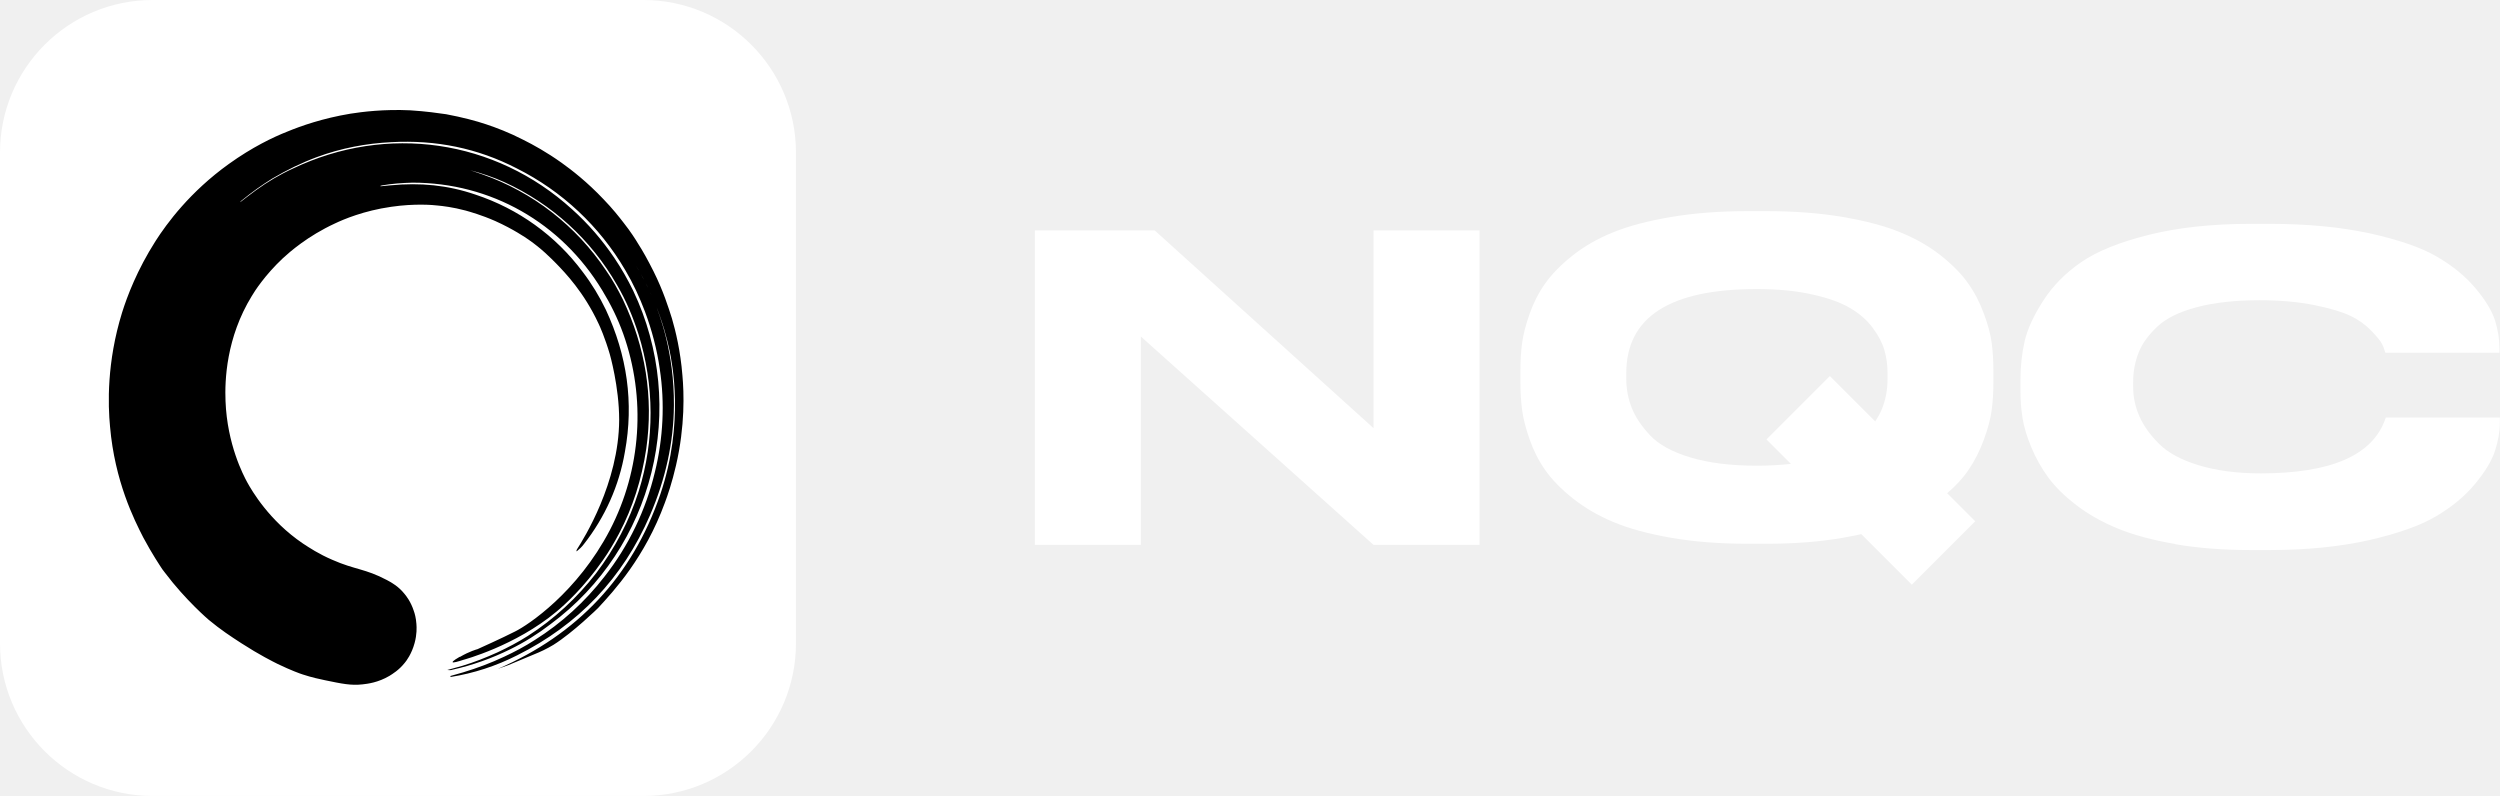
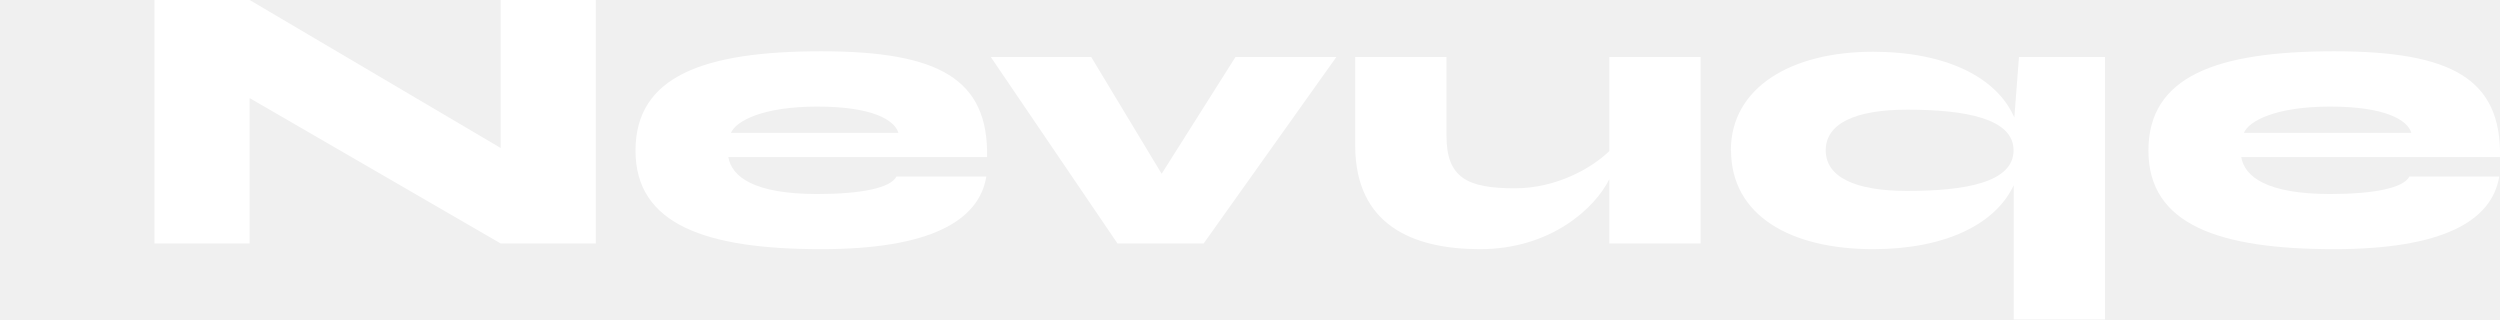
- <svg xmlns="http://www.w3.org/2000/svg" id="artwork" viewBox="0 0 179.03 57">
+ <svg xmlns="http://www.w3.org/2000/svg" id="artwork" viewBox="-10 0 161.84 20.68">
  <defs>
    <style>
      .cls-1 {
        fill: #fff;
      }
    </style>
  </defs>
-   <rect class="cls-1" width="57" height="57" rx="10.93" ry="10.93" />
-   <path d="m32.96,47.03c.65-.38,1.21-.54,1.23-.54,1.49-.67,2.62-1.22,2.7-1.27.93-.46,4.46-2.8,6.79-7.27,2.25-4.34,2.59-9.45.95-14.05-.39-1.09-.91-2.14-1.51-3.12-2.94-4.85-7.98-7.7-13.58-7.7-.73.02-1.47.07-2.2.2-.02.02-.07.02-.09.02v.04c.24-.02.48-.04.73-.07,2.12-.2,4.07-.02,6.08.67,3.05,1.01,5.73,2.93,7.66,5.52.65.85,1.21,1.77,1.67,2.73,1.51,3.25,2.01,6.63,1.36,10.17-.41,2.42-1.43,4.69-2.94,6.61-.15.2-.33.37-.52.52-.02-.09.02-.13.04-.17.46-.72,2.99-4.74,3.01-9.25,0-2.38-.67-4.7-.67-4.7-.34-1.17-.72-2.02-.81-2.2-1.04-2.24-2.38-3.63-3.04-4.31-.41-.41-1.02-1.04-1.97-1.7-.2-.14-1.09-.75-2.38-1.33-1-.44-1.81-.66-2.12-.75-.93-.25-1.68-.33-1.99-.36-.33-.04-1.64-.16-3.35.09-1.96.28-3.41.9-4.02,1.19-1.97.91-3.25,2.05-3.73,2.49-1.29,1.21-2.03,2.37-2.23,2.71-1.83,2.98-1.94,6.04-1.88,7.52.12,3.12,1.28,5.31,1.55,5.81.33.6,1.57,2.75,3.99,4.39.46.3,1.13.75,2.11,1.17,1.63.72,2.34.62,3.91,1.45.36.19.83.46,1.25.98.12.14.46.57.67,1.22.07.19.16.51.19.94.02.25.04.75-.13,1.37-.21.78-.59,1.28-.7,1.41-.42.53-.88.8-1.1.94-.81.48-1.57.57-1.94.61-.81.09-1.44-.04-2.69-.3-.38-.08-.91-.19-1.58-.41-.19-.06-.81-.28-1.79-.75-.34-.17-1.31-.65-2.61-1.49-.77-.5-1.46-.95-2.33-1.67,0,0-1.66-1.41-3.14-3.38-.09-.13-.19-.25-.19-.25-.17-.26-.73-1.09-1.36-2.27-.65-1.27-2.04-4.02-2.38-7.94-.15-1.57-.24-4.6.86-8.16.37-1.18,1.08-3.06,2.4-5.13.8-1.25,2.46-3.52,5.25-5.52,1.67-1.2,3.18-1.92,4.17-2.31.99-.41,2.55-.96,4.54-1.29.84-.13,2.38-.33,4.28-.24,1.12.07,2.01.2,2.57.28,1.17.22,2.15.48,2.86.72.72.24,1.65.59,2.68,1.12.7.35,1.65.87,2.73,1.64.7.5,1.82,1.36,3.01,2.62.63.65,1.12,1.27,1.45,1.7.48.61.82,1.14,1.04,1.51.28.43.67,1.12,1.08,1.94.7,1.4,1.08,2.62,1.32,3.38.26.89.61,2.31.75,4.08.11,1.22.2,3.58-.46,6.44-.28,1.22-.61,2.18-.8,2.68-1.43,3.91-3.65,6.31-4.78,7.53,0,0-1.78,1.75-3.2,2.64-.46.28-.93.5-1.43.7-.61.26-1.21.5-1.82.76-.24.09-.48.17-.73.26,5.69-2.46,9.62-6.59,11.64-12.51,1.73-5.11.84-9.43.65-10.32-.33-1.55-1.25-4.98-3.94-8.2-4.44-5.33-10.67-6.5-10.62-6.57.02-.07,5.67,1.01,10.08,5.91,2.04,2.27,3.03,4.52,3.42,5.44.35.87,1.41,3.62,1.38,7.38-.02,2.64-.59,5.26-1.71,7.86-1.95,4.52-5.15,7.86-9.52,10.04-1.49.76-3.12,1.29-4.76,1.55l-.02-.07c.3-.09.61-.17.91-.26.99-.3,1.99-.67,2.94-1.12.75-.35,1.49-.74,2.2-1.2,1.91-1.2,3.61-2.75,4.99-4.54,1.73-2.2,2.96-4.76,3.61-7.49.59-2.4.72-4.91.35-7.36-.2-1.42-.57-2.8-1.06-4.12-.39-1.03-.84-2.01-1.41-2.97-1.84-3.15-4.54-5.67-7.77-7.29-2.83-1.46-5.8-2.05-8.98-1.88-1.82.09-3.61.43-5.34,1.07-1.1.41-2.16.93-3.18,1.53-.78.48-1.51,1.01-2.22,1.59-.04.02-.07.07-.09.11.37-.28.73-.57,1.12-.85.84-.61,1.73-1.14,2.68-1.57,6.7-3.19,14.45-2.09,19.97,2.93,1.15,1.03,2.16,2.2,3.03,3.49.5.74.95,1.53,1.34,2.33,3.98,8.36,1.49,18.42-5.93,23.9-.91.7-1.86,1.29-2.88,1.79-1.32.65-2.7,1.14-4.13,1.46-.11.04-.24.04-.37.02.37-.11.72-.2,1.08-.3.86-.26,1.69-.59,2.51-.96.75-.35,1.49-.74,2.18-1.18,1.88-1.2,3.53-2.73,4.89-4.49,1.34-1.77,2.38-3.75,3.05-5.87,1.15-3.67,1.12-7.6-.02-11.26-.39-1.22-.88-2.4-1.54-3.52-1.86-3.25-4.67-5.81-8.07-7.36-.78-.35-1.6-.63-2.44-.85l.88.3c3.61,1.27,6.7,3.67,8.85,6.88.46.65.86,1.38,1.21,2.09,1.6,3.38,2.2,6.96,1.67,10.68-.33,2.2-.97,4.21-1.95,6.07-.37.7-.75,1.33-1.15,1.9-1.36,1.96-2.77,3.23-3.33,3.69-2.94,2.46-6.66,3.45-6.66,3.45-.36.12-.75.23-.78.17-.03-.07.41-.33.5-.38h.03Z" />
-   <g>
-     <path class="cls-1" d="m82.69,16.5l15.67,14.16v-14.16h7.59v22.52h-7.59l-16.66-14.92v14.92h-7.59v-22.52h8.58Z" />
-     <path class="cls-1" d="m142.75,26.51v.93c0,.66-.04,1.3-.12,1.92-.08.62-.27,1.33-.56,2.12-.29.79-.66,1.53-1.12,2.2-.37.55-.88,1.1-1.51,1.64l2.01,2.01-4.54,4.54-3.62-3.62c-.42.09-.85.18-1.31.26-1.65.29-3.48.43-5.48.43h-1.34c-2.01,0-3.84-.14-5.5-.43s-3.04-.67-4.13-1.13c-1.1-.46-2.07-1.03-2.91-1.7s-1.49-1.34-1.96-2.01c-.47-.67-.84-1.4-1.12-2.2s-.46-1.5-.54-2.12c-.08-.62-.12-1.26-.12-1.92v-.93c0-.68.04-1.33.12-1.93s.26-1.31.54-2.1c.28-.79.65-1.52,1.12-2.18.47-.66,1.11-1.32,1.94-1.98.83-.66,1.8-1.22,2.91-1.67,1.11-.45,2.49-.82,4.15-1.1,1.66-.28,3.49-.42,5.5-.42h1.34c2.01,0,3.83.14,5.47.42,1.64.28,3.01.64,4.12,1.1,1.11.45,2.08,1.01,2.91,1.67.83.66,1.48,1.32,1.94,1.98.47.66.84,1.38,1.13,2.17.29.78.48,1.48.56,2.1.08.62.12,1.27.12,1.95Zm-8.46,3.66c.2-.3.37-.61.49-.91.26-.66.39-1.36.39-2.1v-.43c0-.58-.07-1.12-.22-1.64-.15-.52-.42-1.05-.84-1.61-.41-.56-.95-1.03-1.62-1.42-.66-.39-1.56-.72-2.7-.97-1.14-.26-2.46-.39-3.98-.39-6.24,0-9.35,2.01-9.35,6.03v.37c0,.74.13,1.44.39,2.1.26.66.7,1.32,1.32,1.98s1.58,1.19,2.89,1.58c1.3.39,2.89.59,4.75.59.88,0,1.69-.05,2.44-.13l-1.75-1.75,4.54-4.54,3.25,3.25Z" />
-     <path class="cls-1" d="m155.78,38.96c-1.63-.28-3-.65-4.12-1.11s-2.1-1.01-2.96-1.67c-.86-.66-1.53-1.32-2.02-1.99-.49-.67-.89-1.38-1.21-2.15-.32-.77-.53-1.47-.63-2.09-.1-.63-.15-1.25-.15-1.88v-.88c0-.97.1-1.89.3-2.76.2-.87.65-1.84,1.34-2.91.69-1.07,1.6-1.99,2.73-2.76,1.12-.77,2.73-1.42,4.81-1.94s4.51-.79,7.29-.79h1.36c2.71,0,5.1.23,7.18.68,2.07.46,3.68,1.01,4.81,1.67,1.14.66,2.06,1.42,2.78,2.28.72.86,1.18,1.63,1.39,2.31.21.68.31,1.33.31,1.96v.33h-8.17c-.07-.24-.15-.46-.25-.65-.1-.19-.35-.5-.76-.93-.41-.42-.9-.78-1.49-1.06s-1.44-.54-2.58-.77c-1.14-.23-2.44-.35-3.92-.35-1.76,0-3.27.17-4.51.5-1.25.33-2.18.79-2.81,1.38-.63.59-1.08,1.2-1.34,1.85-.26.65-.4,1.36-.4,2.12v.36c0,.73.15,1.43.45,2.11s.77,1.33,1.41,1.97,1.59,1.15,2.84,1.53c1.26.38,2.73.58,4.43.58,5.05,0,8.03-1.3,8.93-3.91.02-.04.03-.07.03-.09h8.17v.33c0,.67-.12,1.36-.35,2.06-.23.71-.71,1.5-1.44,2.38s-1.67,1.65-2.81,2.32c-1.15.67-2.75,1.23-4.81,1.7-2.06.46-4.43.7-7.09.7h-1.36c-1.96,0-3.76-.14-5.39-.42Z" />
-   </g>
+   <path class="cls-1" d="m6.16,6.35v9.41H0V0h6.16l16.25,9.58V0h6.16v15.76h-6.16L6.16,6.35Z" />
+   <path class="cls-1" d="m53.85,11.43c-.47,2.88-3.67,4.7-10.69,4.7-7.44,0-12.02-1.58-12.02-6.38s4.38-6.43,12.02-6.43,10.83,1.8,10.74,6.85h-16.75c.22,1.28,1.67,2.39,5.76,2.39,2.83,0,4.75-.39,5.12-1.13h5.81Zm-16.52-2.83h10.83c-.25-.84-1.7-1.7-5.25-1.7s-5.27.94-5.59,1.7Z" />
+   <path class="cls-1" d="m67.91,15.76h-5.57l-8.2-12.07h6.5l4.56,7.56,4.78-7.56h6.53l-8.59,12.07Z" />
+   <path class="cls-1" d="m94.18,15.76v-4.16c-.91,1.85-3.77,4.53-8.37,4.53-4.33,0-8.08-1.55-8.08-6.72V3.69h5.91v5.1c0,2.71,1.33,3.4,4.43,3.4,2.68,0,4.97-1.3,6.11-2.41V3.69h5.91v12.07h-5.91Z" />
+   <path class="cls-1" d="m102.05,9.73c0-4.04,3.87-6.38,9.19-6.38,4.73,0,8.03,1.65,9.16,4.26l.3-3.92h5.57v16.99h-5.91v-8.69c-1.18,2.54-4.46,4.14-9.11,4.14-5.32,0-9.19-2.17-9.19-6.4Zm18.3,0c0-2.07-3.15-2.63-6.89-2.63-3.35,0-5.27.89-5.27,2.63s1.92,2.63,5.27,2.63c3.74,0,6.89-.54,6.89-2.63Z" />
+   <path class="cls-1" d="m151.79,11.43c-.47,2.88-3.67,4.7-10.69,4.7-7.44,0-12.02-1.58-12.02-6.38s4.38-6.43,12.02-6.43,10.83,1.8,10.74,6.85h-16.75c.22,1.28,1.67,2.39,5.76,2.39,2.83,0,4.75-.39,5.12-1.13h5.81Zm-16.52-2.83h10.83c-.25-.84-1.7-1.7-5.25-1.7s-5.27.94-5.59,1.7Z" />
</svg>
